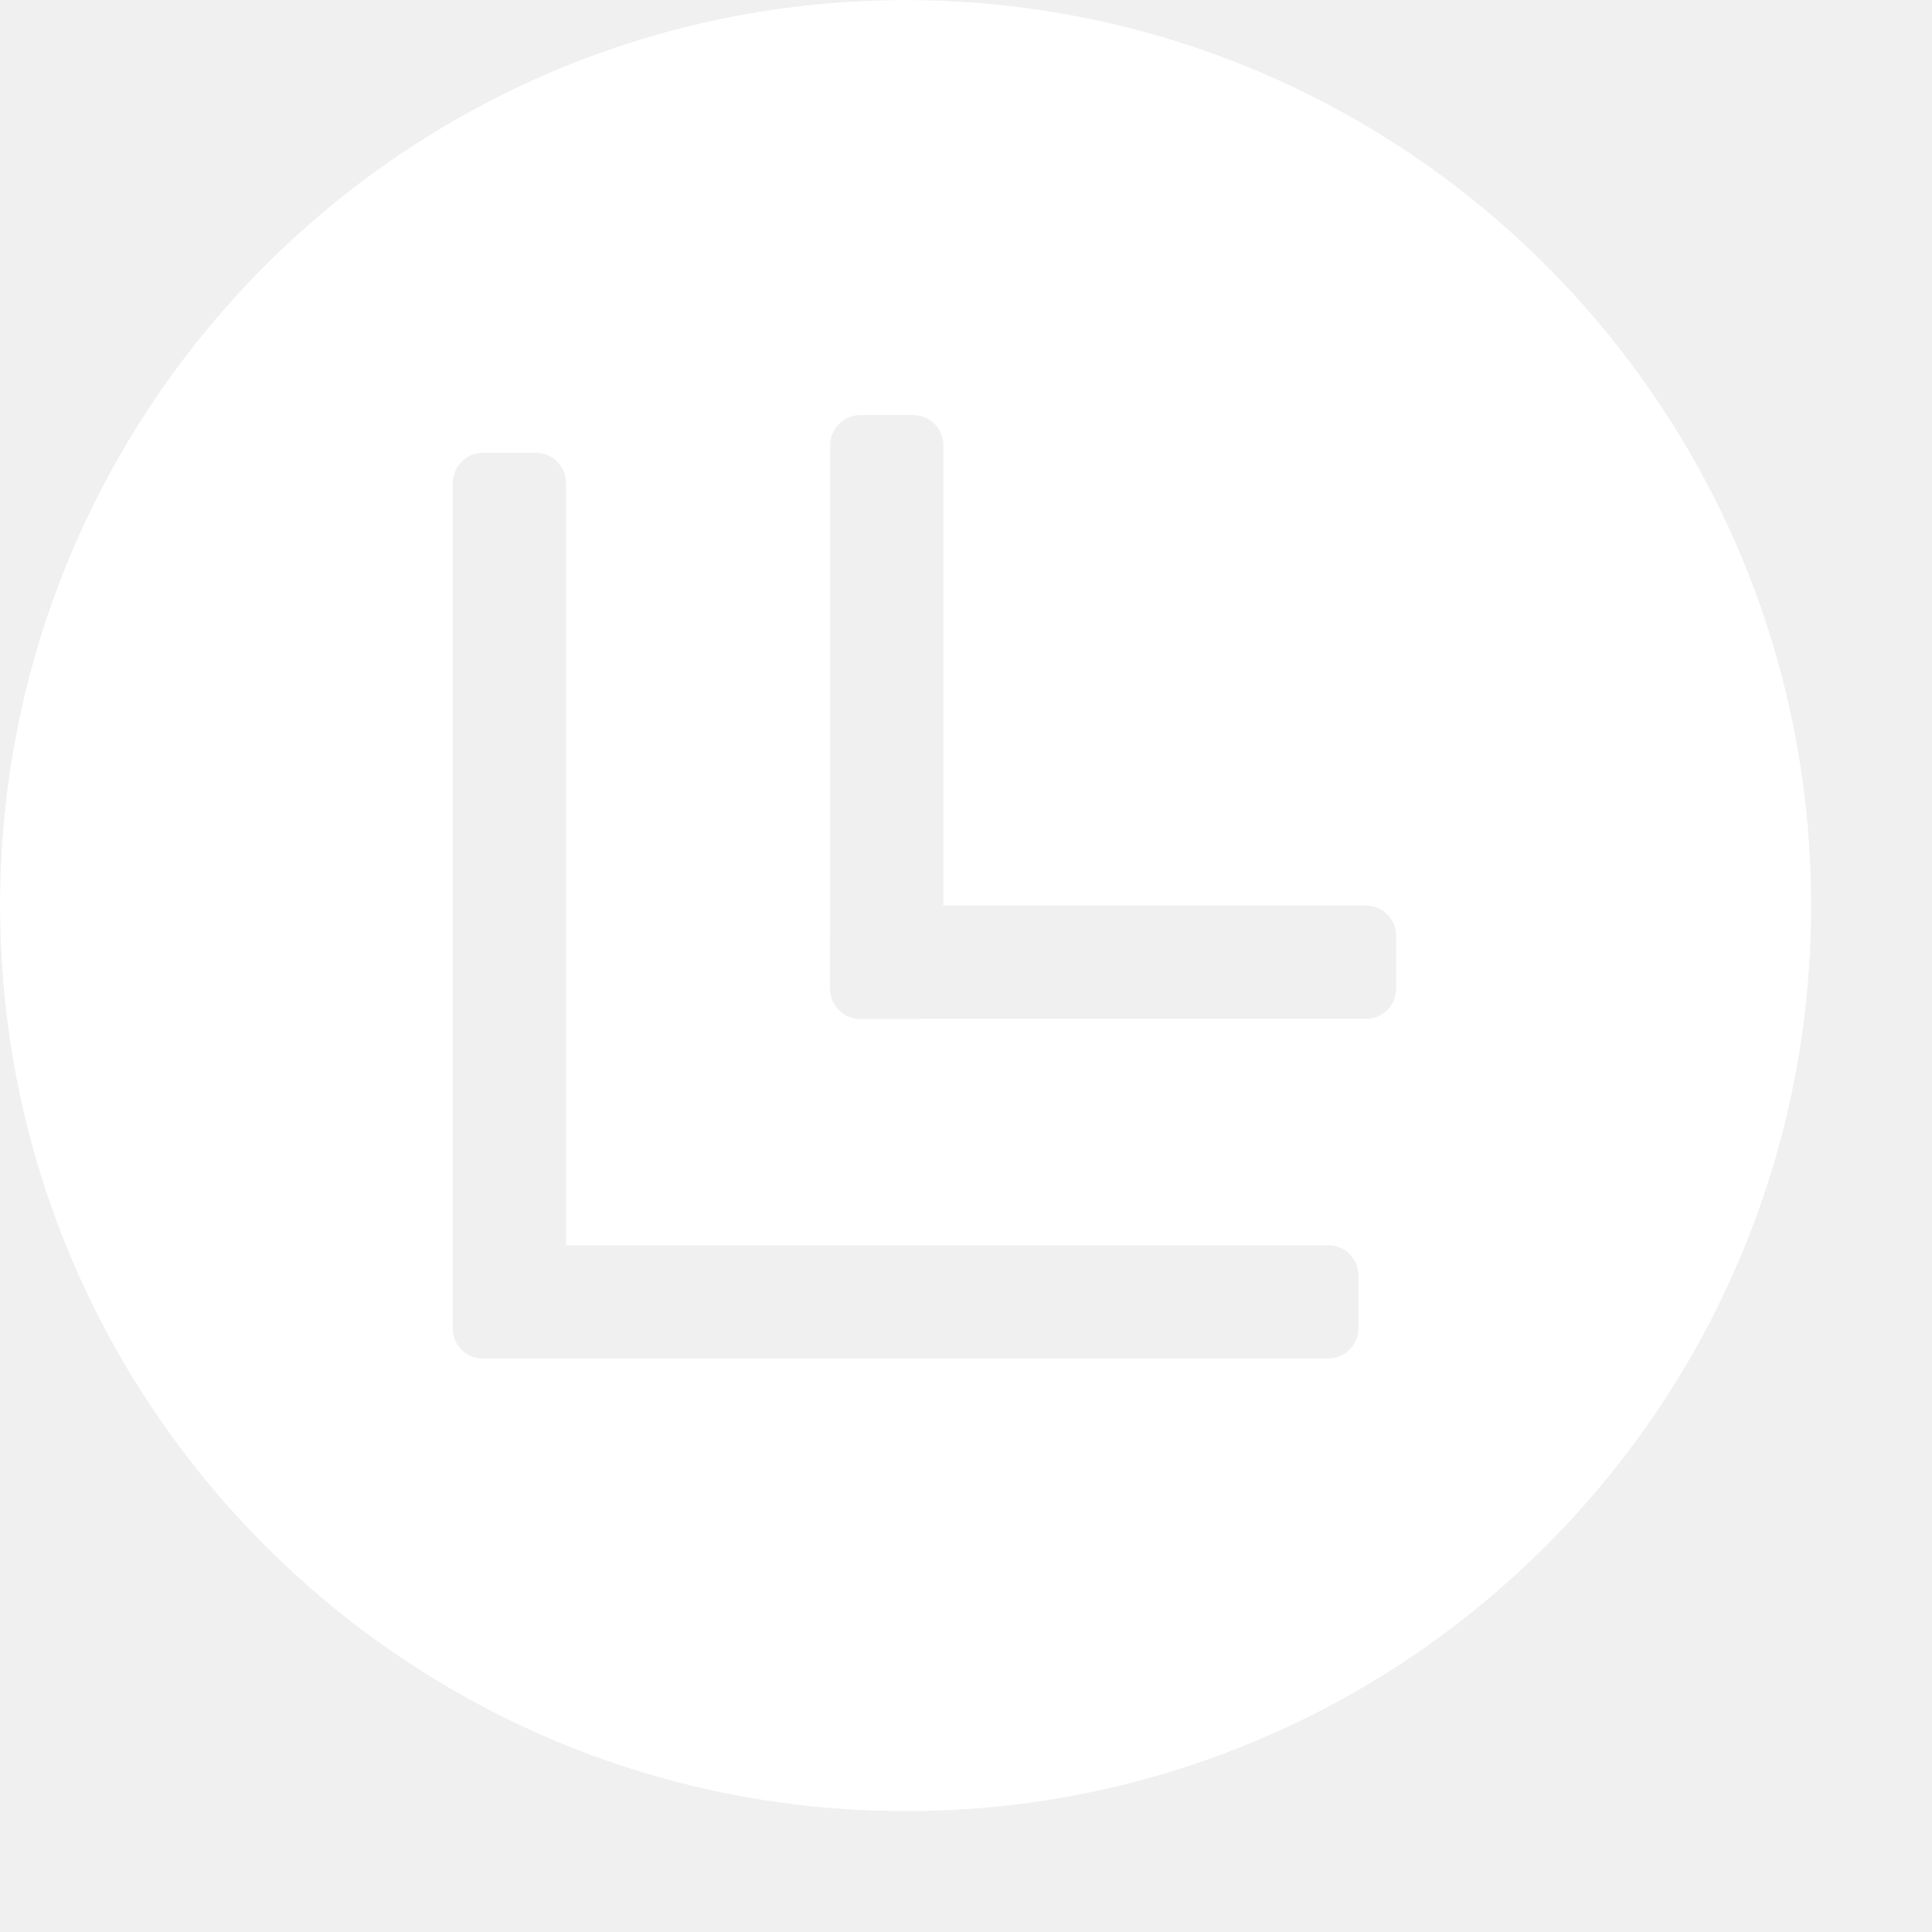
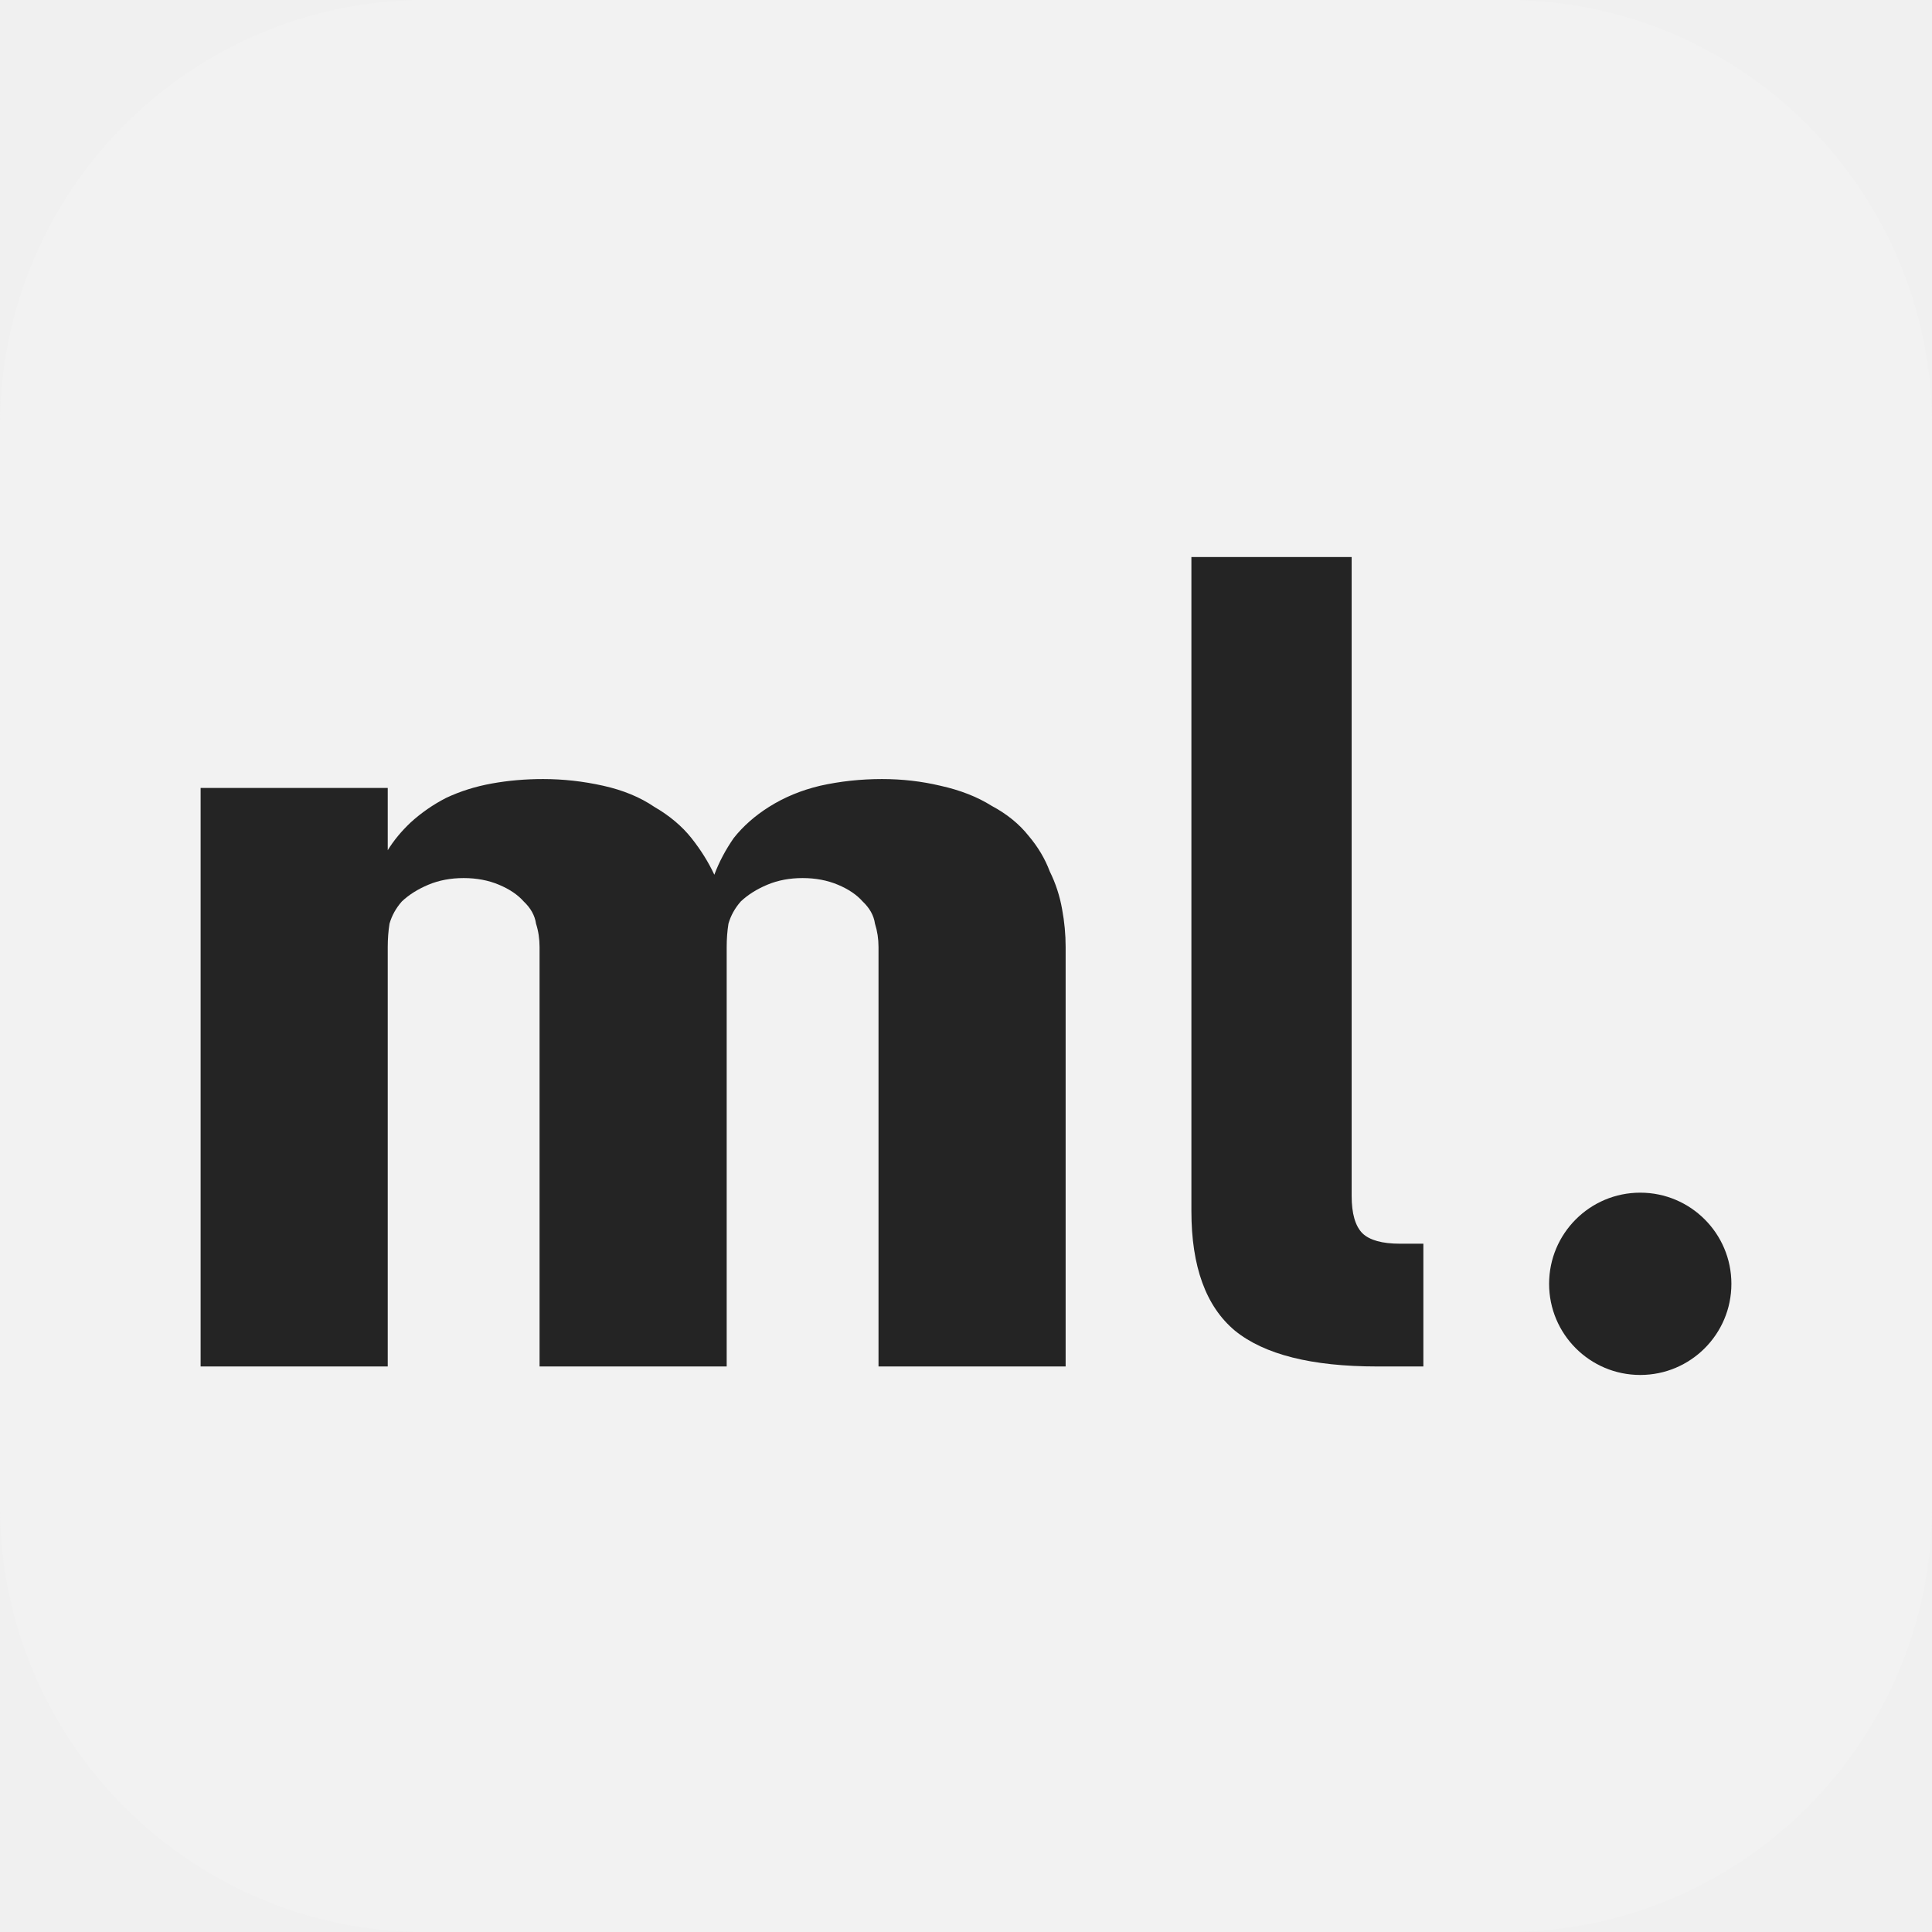
- <svg xmlns="http://www.w3.org/2000/svg" version="1.1" viewBox="0 0 256 256" role="img">
-   <mask id="cutoutMask">
-     <circle fill="white" cx="120" cy="120" r="120" />
-     <rect x="60" y="165" width="120" height="15" rx="4" ry="4" fill="black" />
-     <rect x="60" y="60" width="15" height="120" rx="4" ry="4" fill="black" />
-     <rect x="110" y="120" width="75" height="15" rx="4" ry="4" fill="black" />
-     <rect x="110" y="55" width="15" height="80" rx="4" ry="4" fill="black" />
-   </mask>
-   <circle fill="white" cx="120" cy="120" r="120" mask="url(#cutoutMask)" />
+ <svg xmlns="http://www.w3.org/2000/svg" width="528.139" height="528.139" viewBox="0 0 528.139 528.139" version="1.1" id="svg1" xml:space="preserve">
+   <defs id="defs1" />
+   <g id="layer1" transform="translate(-531.634,-5330.055)">
+     <rect style="font-variation-settings:'opsz' 32, 'wght' 800;fill:#f2f2f2;fill-opacity:1;fill-rule:evenodd;stroke:none;stroke-width:14.908;stroke-linecap:square;stroke-linejoin:round;stroke-opacity:1" id="rect6" width="528.139" height="528.139" x="531.634" y="5330.055" ry="116.388" />
+     <path id="ellipse6" style="fill:#242424;stroke-width:8.101;stroke-opacity:0.929" d="m 1004.934,5681.004 a 24.916,24.916 0 0 1 -24.916,24.916 24.916,24.916 0 0 1 -24.916,-24.916 24.916,24.916 0 0 1 24.916,-24.916 24.916,24.916 0 0 1 24.916,24.916 z" />
+     <path d="m 908.108,5703.599 q -26.879,0 -38.908,-9.801 -11.88,-9.95 -11.88,-32.67 v -178.796 h 43.808 v 174.638 q 0,7.277 2.97,10.247 2.97,2.822 10.247,2.822 1.485,0 3.267,0 1.782,0 3.119,0 v 33.561 q -3.119,0 -6.386,0 -3.119,0 -6.237,0 z" id="text7" style="font-size:304.132px;font-family:'Adwaita Sans';-inkscape-font-specification:'Adwaita Sans, @opsz=32,wght=700';font-variation-settings:'opsz' 32, 'wght' 700;fill:#242424;fill-rule:evenodd;stroke-width:62.855;stroke-linecap:square;stroke-linejoin:round" aria-label="l" />
+     <path d="m 465.577,7184.667 v -199.216 h 40.609 v 21.454 q 1.916,-4.98 4.98,-9.578 3.448,-4.98 7.662,-8.428 4.597,-3.448 9.961,-4.98 5.364,-1.532 11.11,-1.532 6.513,0 13.026,2.299 6.513,2.299 11.11,7.279 4.98,4.597 8.045,10.727 3.065,6.13 4.98,12.643 1.532,-6.513 4.214,-12.643 3.065,-6.13 7.662,-10.727 4.98,-4.98 11.11,-7.279 6.513,-2.299 13.409,-2.299 6.513,0 12.643,2.299 6.513,2.299 11.11,6.896 4.98,4.214 8.045,10.344 3.065,5.747 4.597,12.259 1.916,6.13 2.682,13.026 0.766,6.513 0.766,13.026 v 144.431 h -40.609 v -144.431 q 0,-4.214 -0.766,-8.045 -0.383,-4.214 -2.682,-7.662 -1.916,-3.448 -5.364,-5.747 -3.448,-2.299 -7.662,-2.299 -4.214,0 -7.662,2.299 -3.448,2.299 -5.747,5.747 -1.916,3.448 -2.682,7.662 -0.383,3.831 -0.383,8.045 v 144.431 H 539.134 v -144.431 q 0,-4.214 -0.766,-8.045 -0.383,-4.214 -2.682,-7.662 -1.916,-3.448 -5.364,-5.747 -3.448,-2.299 -7.662,-2.299 -4.214,0 -7.662,2.299 -3.448,2.299 -5.747,5.747 -1.916,3.448 -2.682,7.662 -0.383,3.831 -0.383,8.045 v 144.431 z" id="text8" style="font-weight:bold;font-size:383.107px;font-family:'Adwaita Mono';-inkscape-font-specification:'Adwaita Mono, Bold';fill:#242424;fill-rule:evenodd;stroke-width:79.176;stroke-linecap:square;stroke-linejoin:round" transform="scale(1.259672,0.7938572)" aria-label="m" />
+   </g>
</svg>
